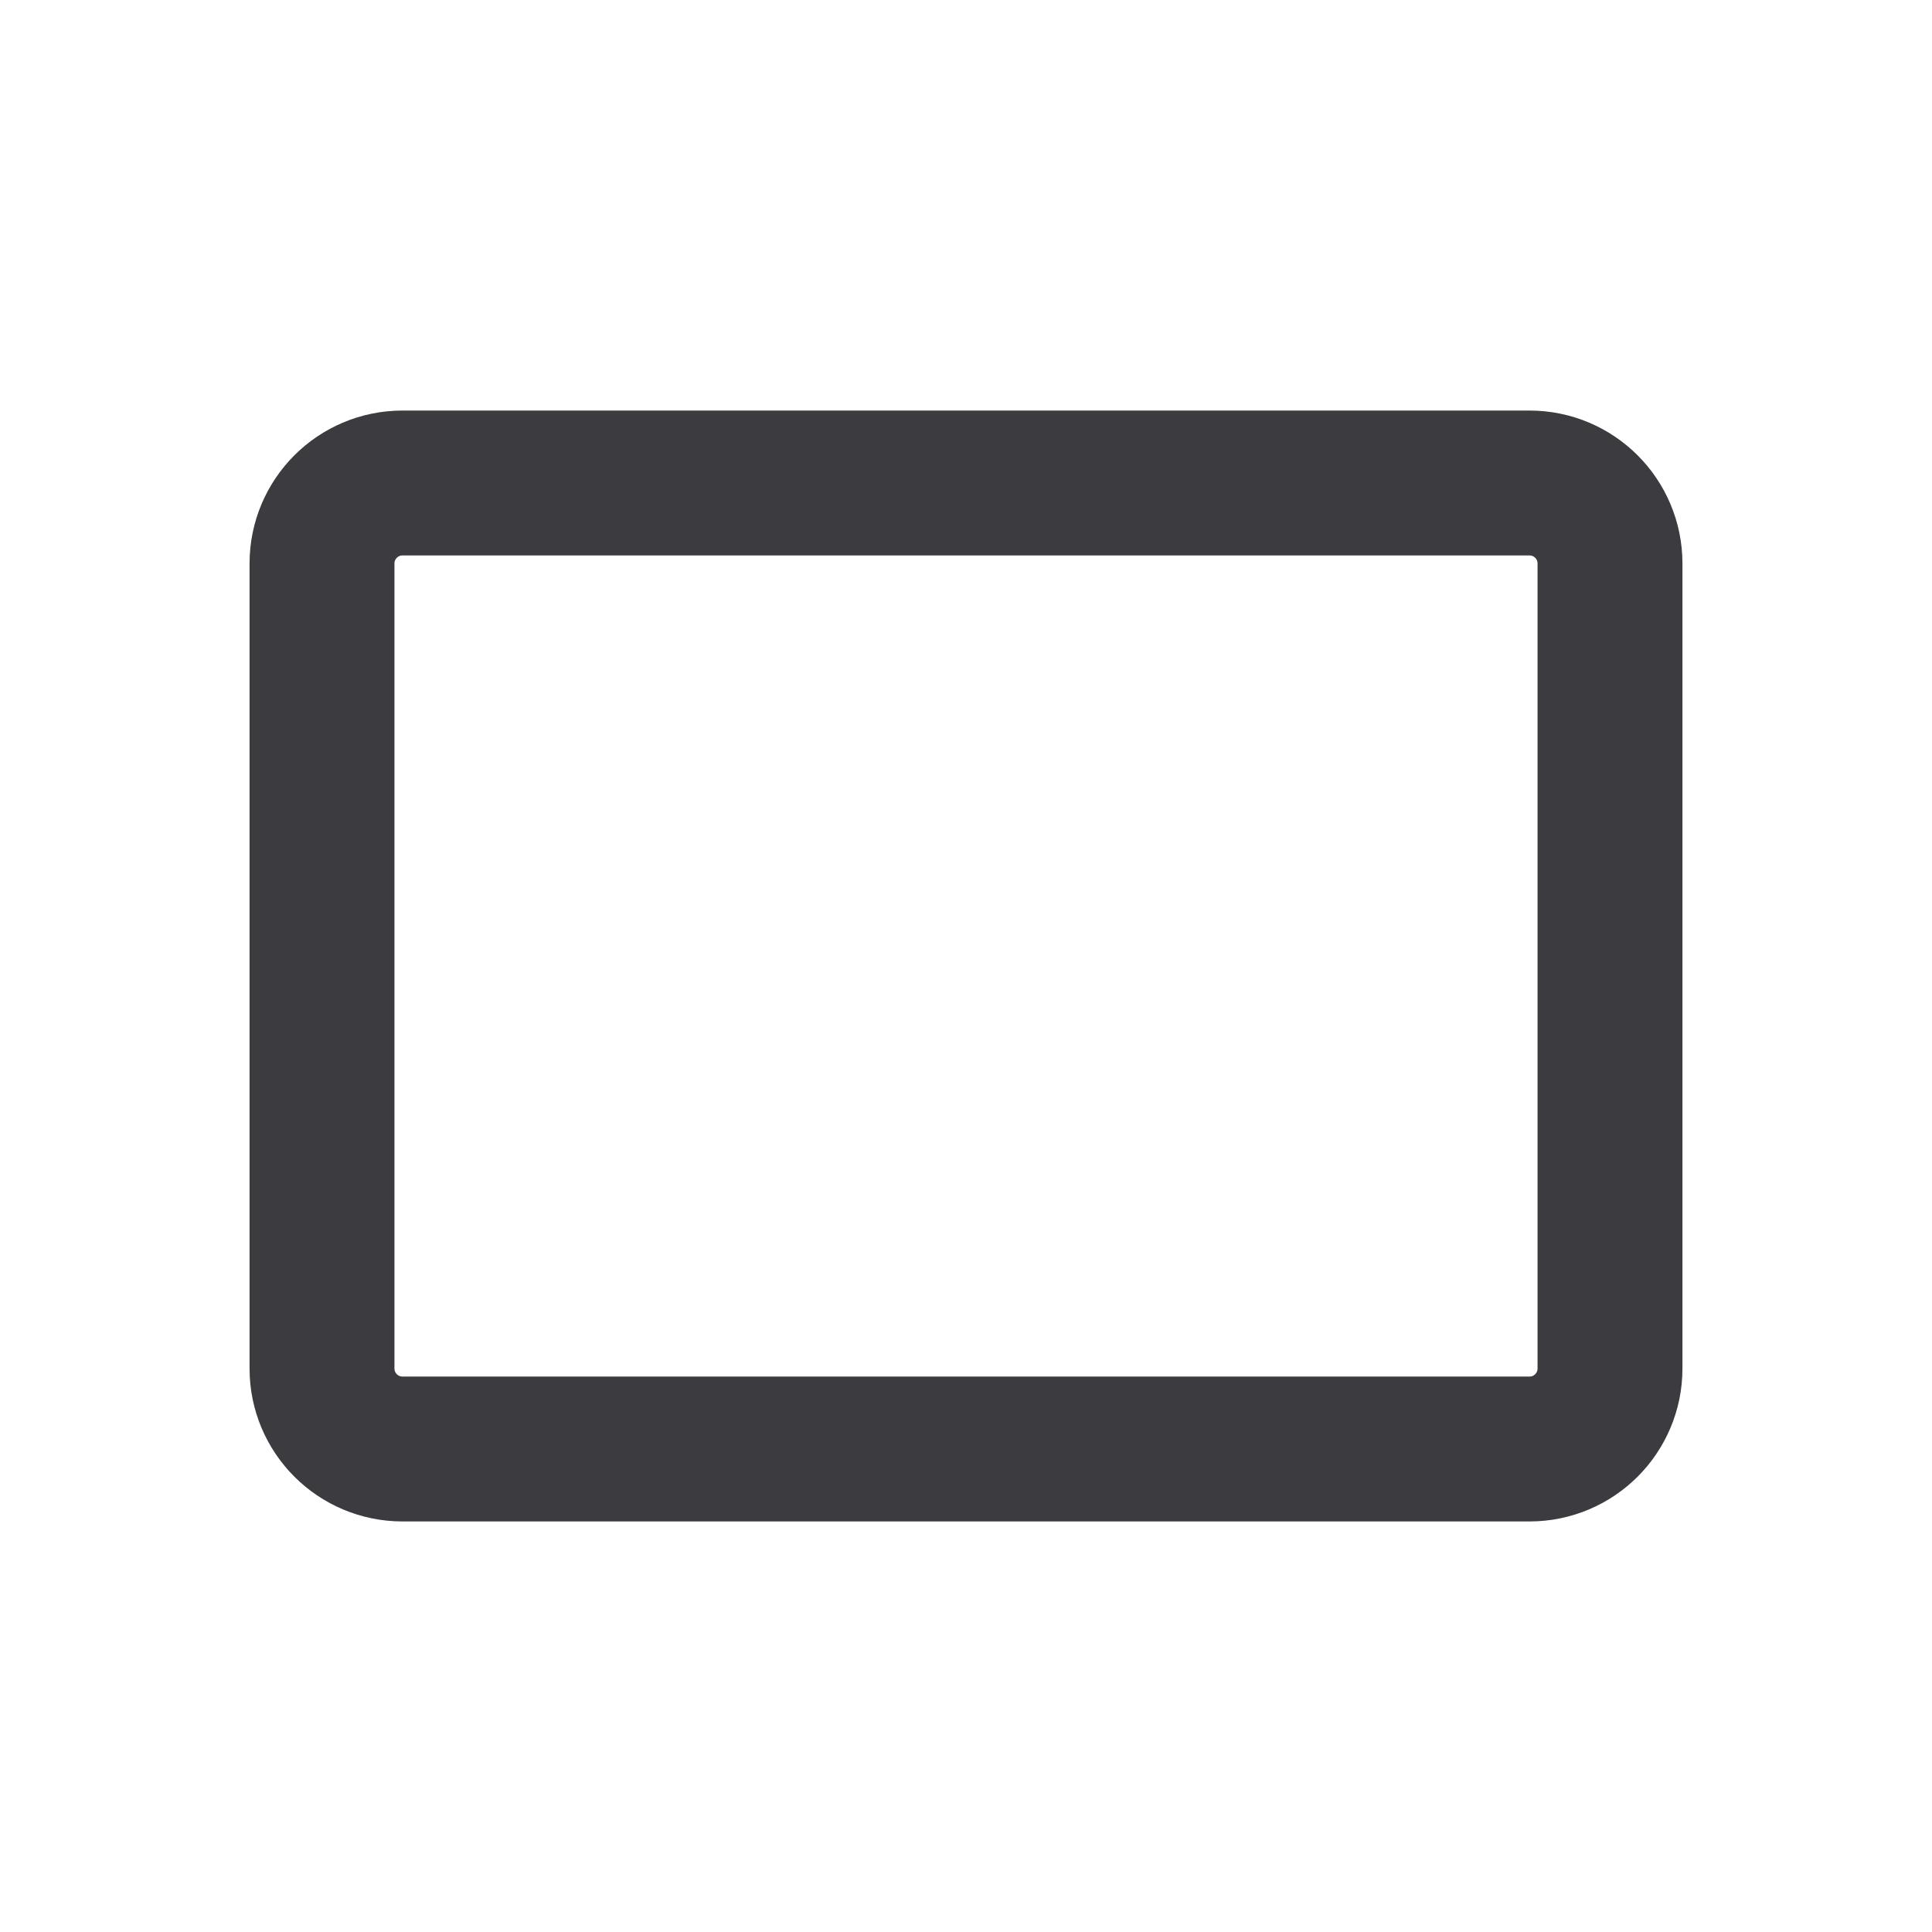
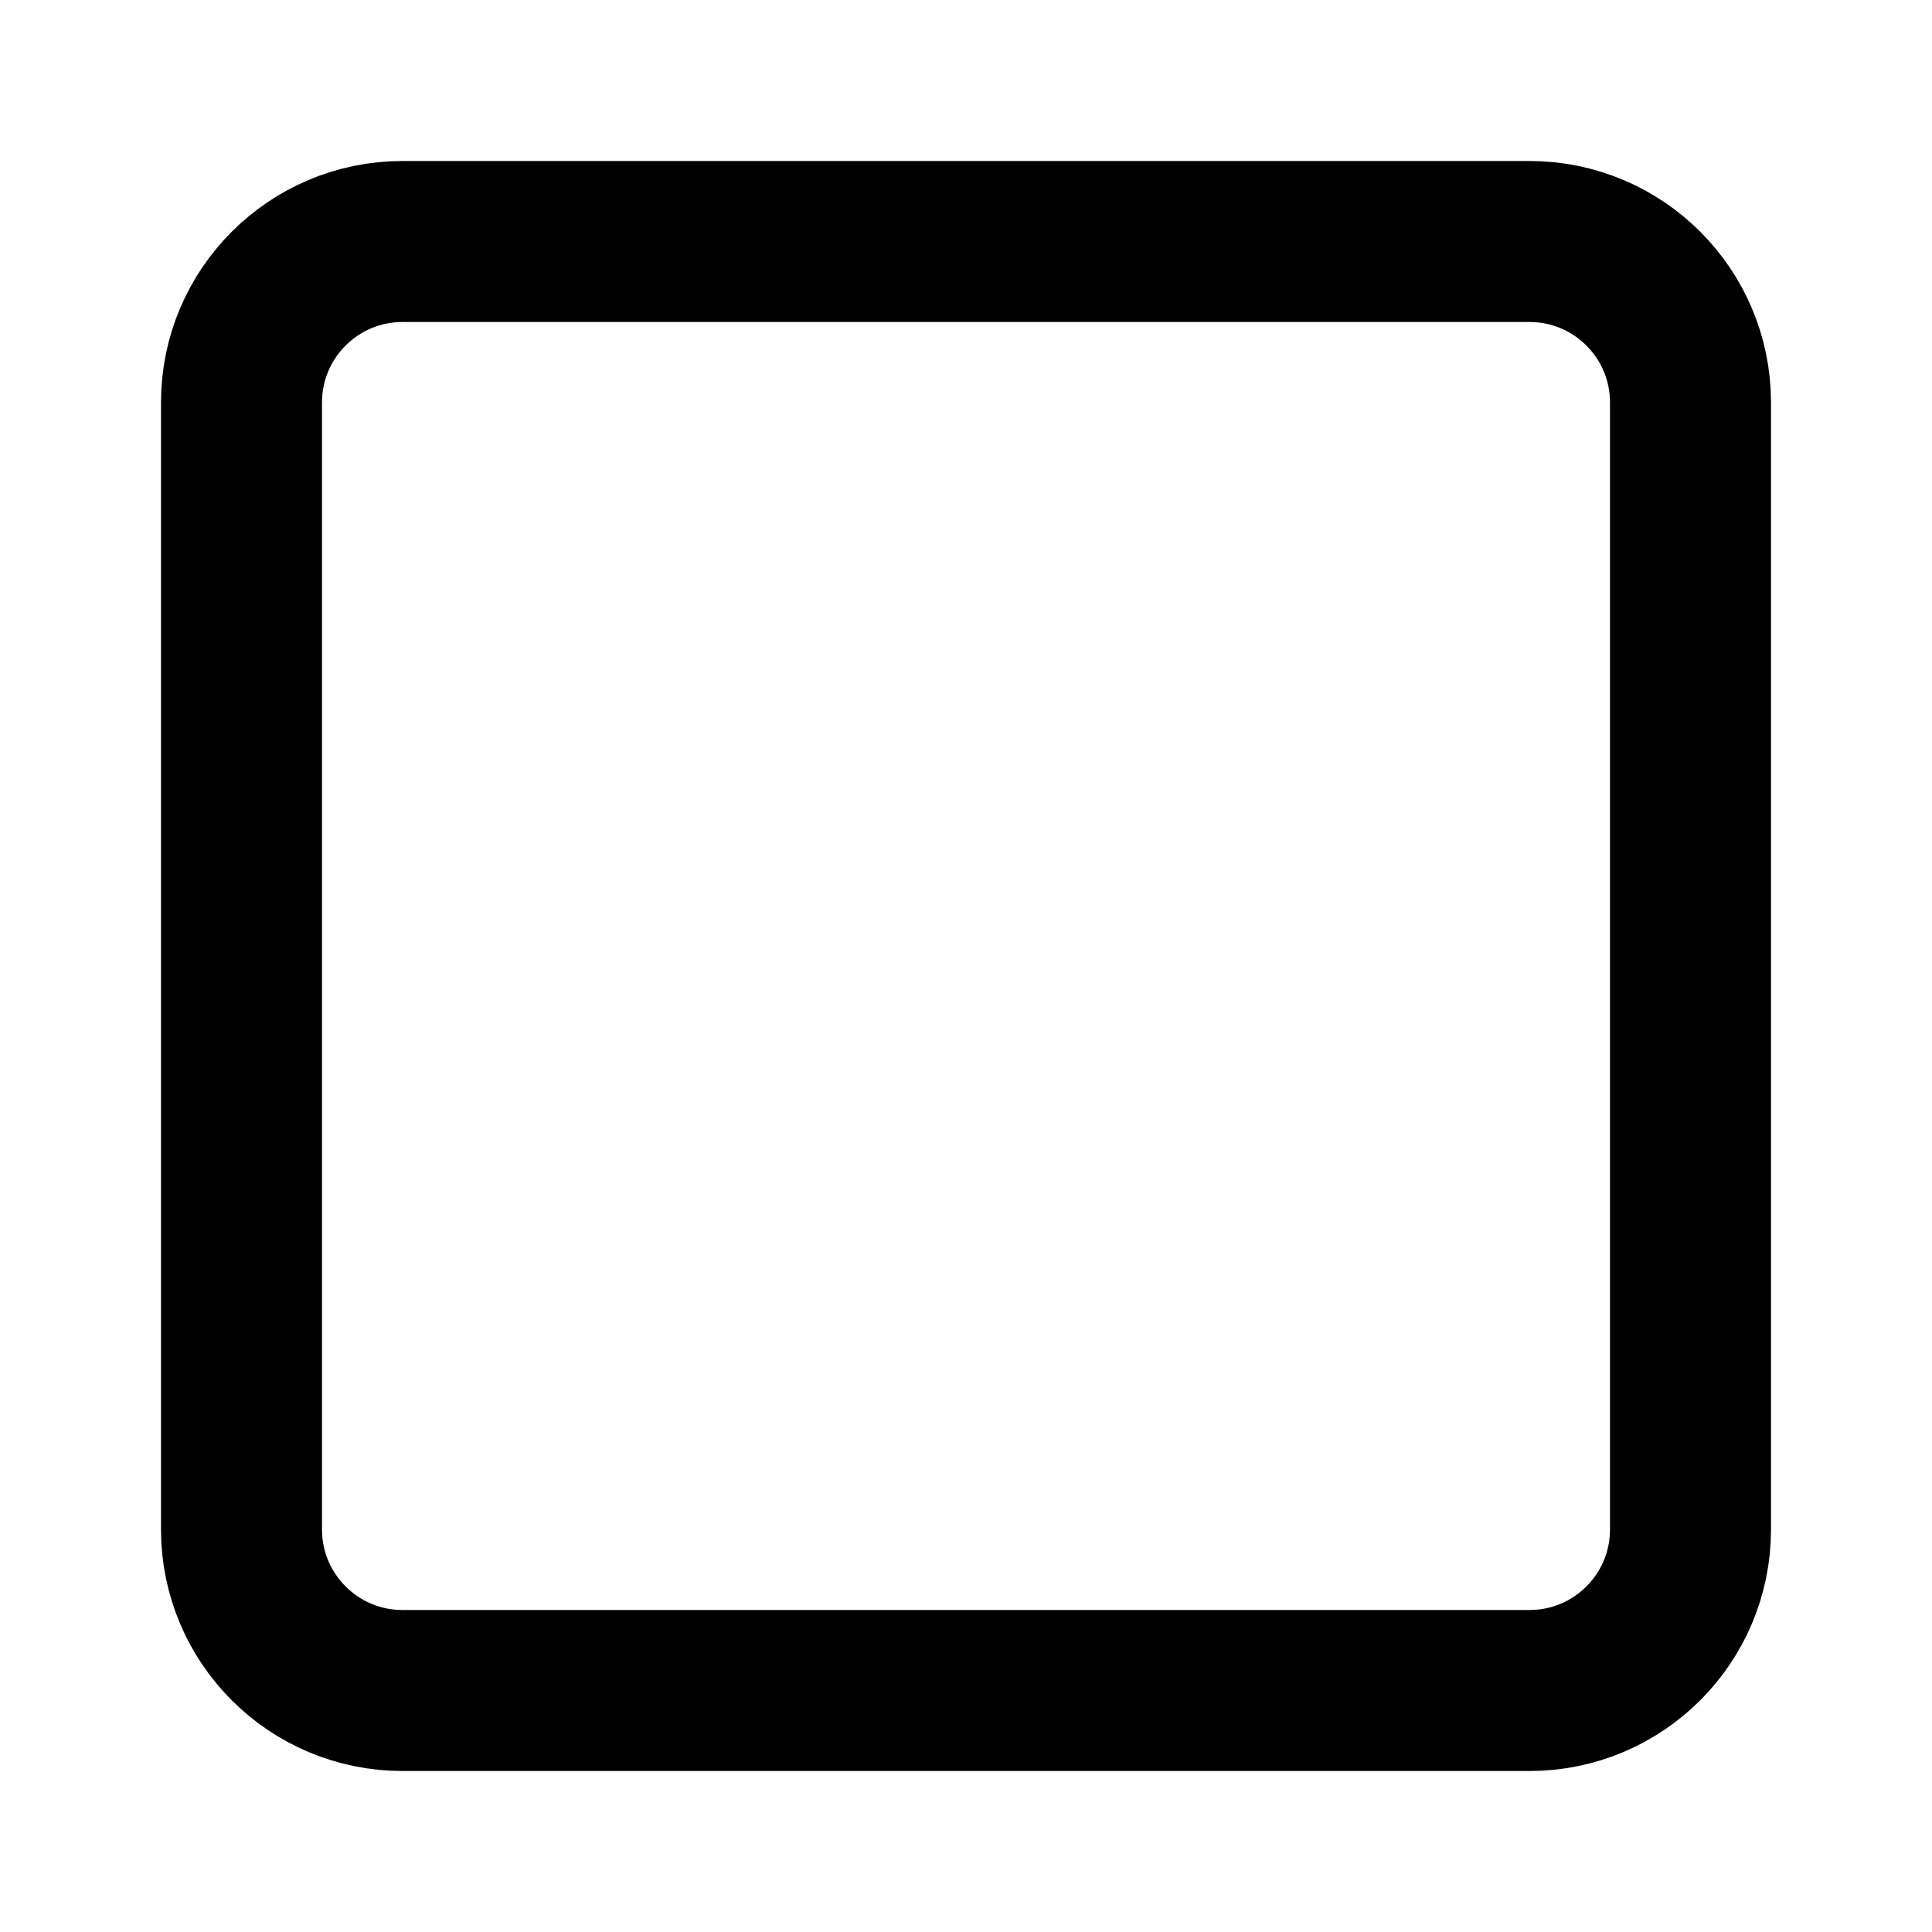
- <svg xmlns="http://www.w3.org/2000/svg" viewBox="0 0 24 24" fill="none" stroke="#3c3c40" stroke-width="1.8" stroke-linecap="round" stroke-linejoin="round">
-   <rect x="4" y="6" width="16" height="12" rx="1" />
+ <svg xmlns="http://www.w3.org/2000/svg" class="lucide lucide-square" width="24" height="24" viewBox="0 0 24 24" fill="none" stroke="currentColor" stroke-width="2" stroke-linecap="round" stroke-linejoin="round">
+   <rect width="18" height="18" x="3" y="3" rx="2" />
</svg>
